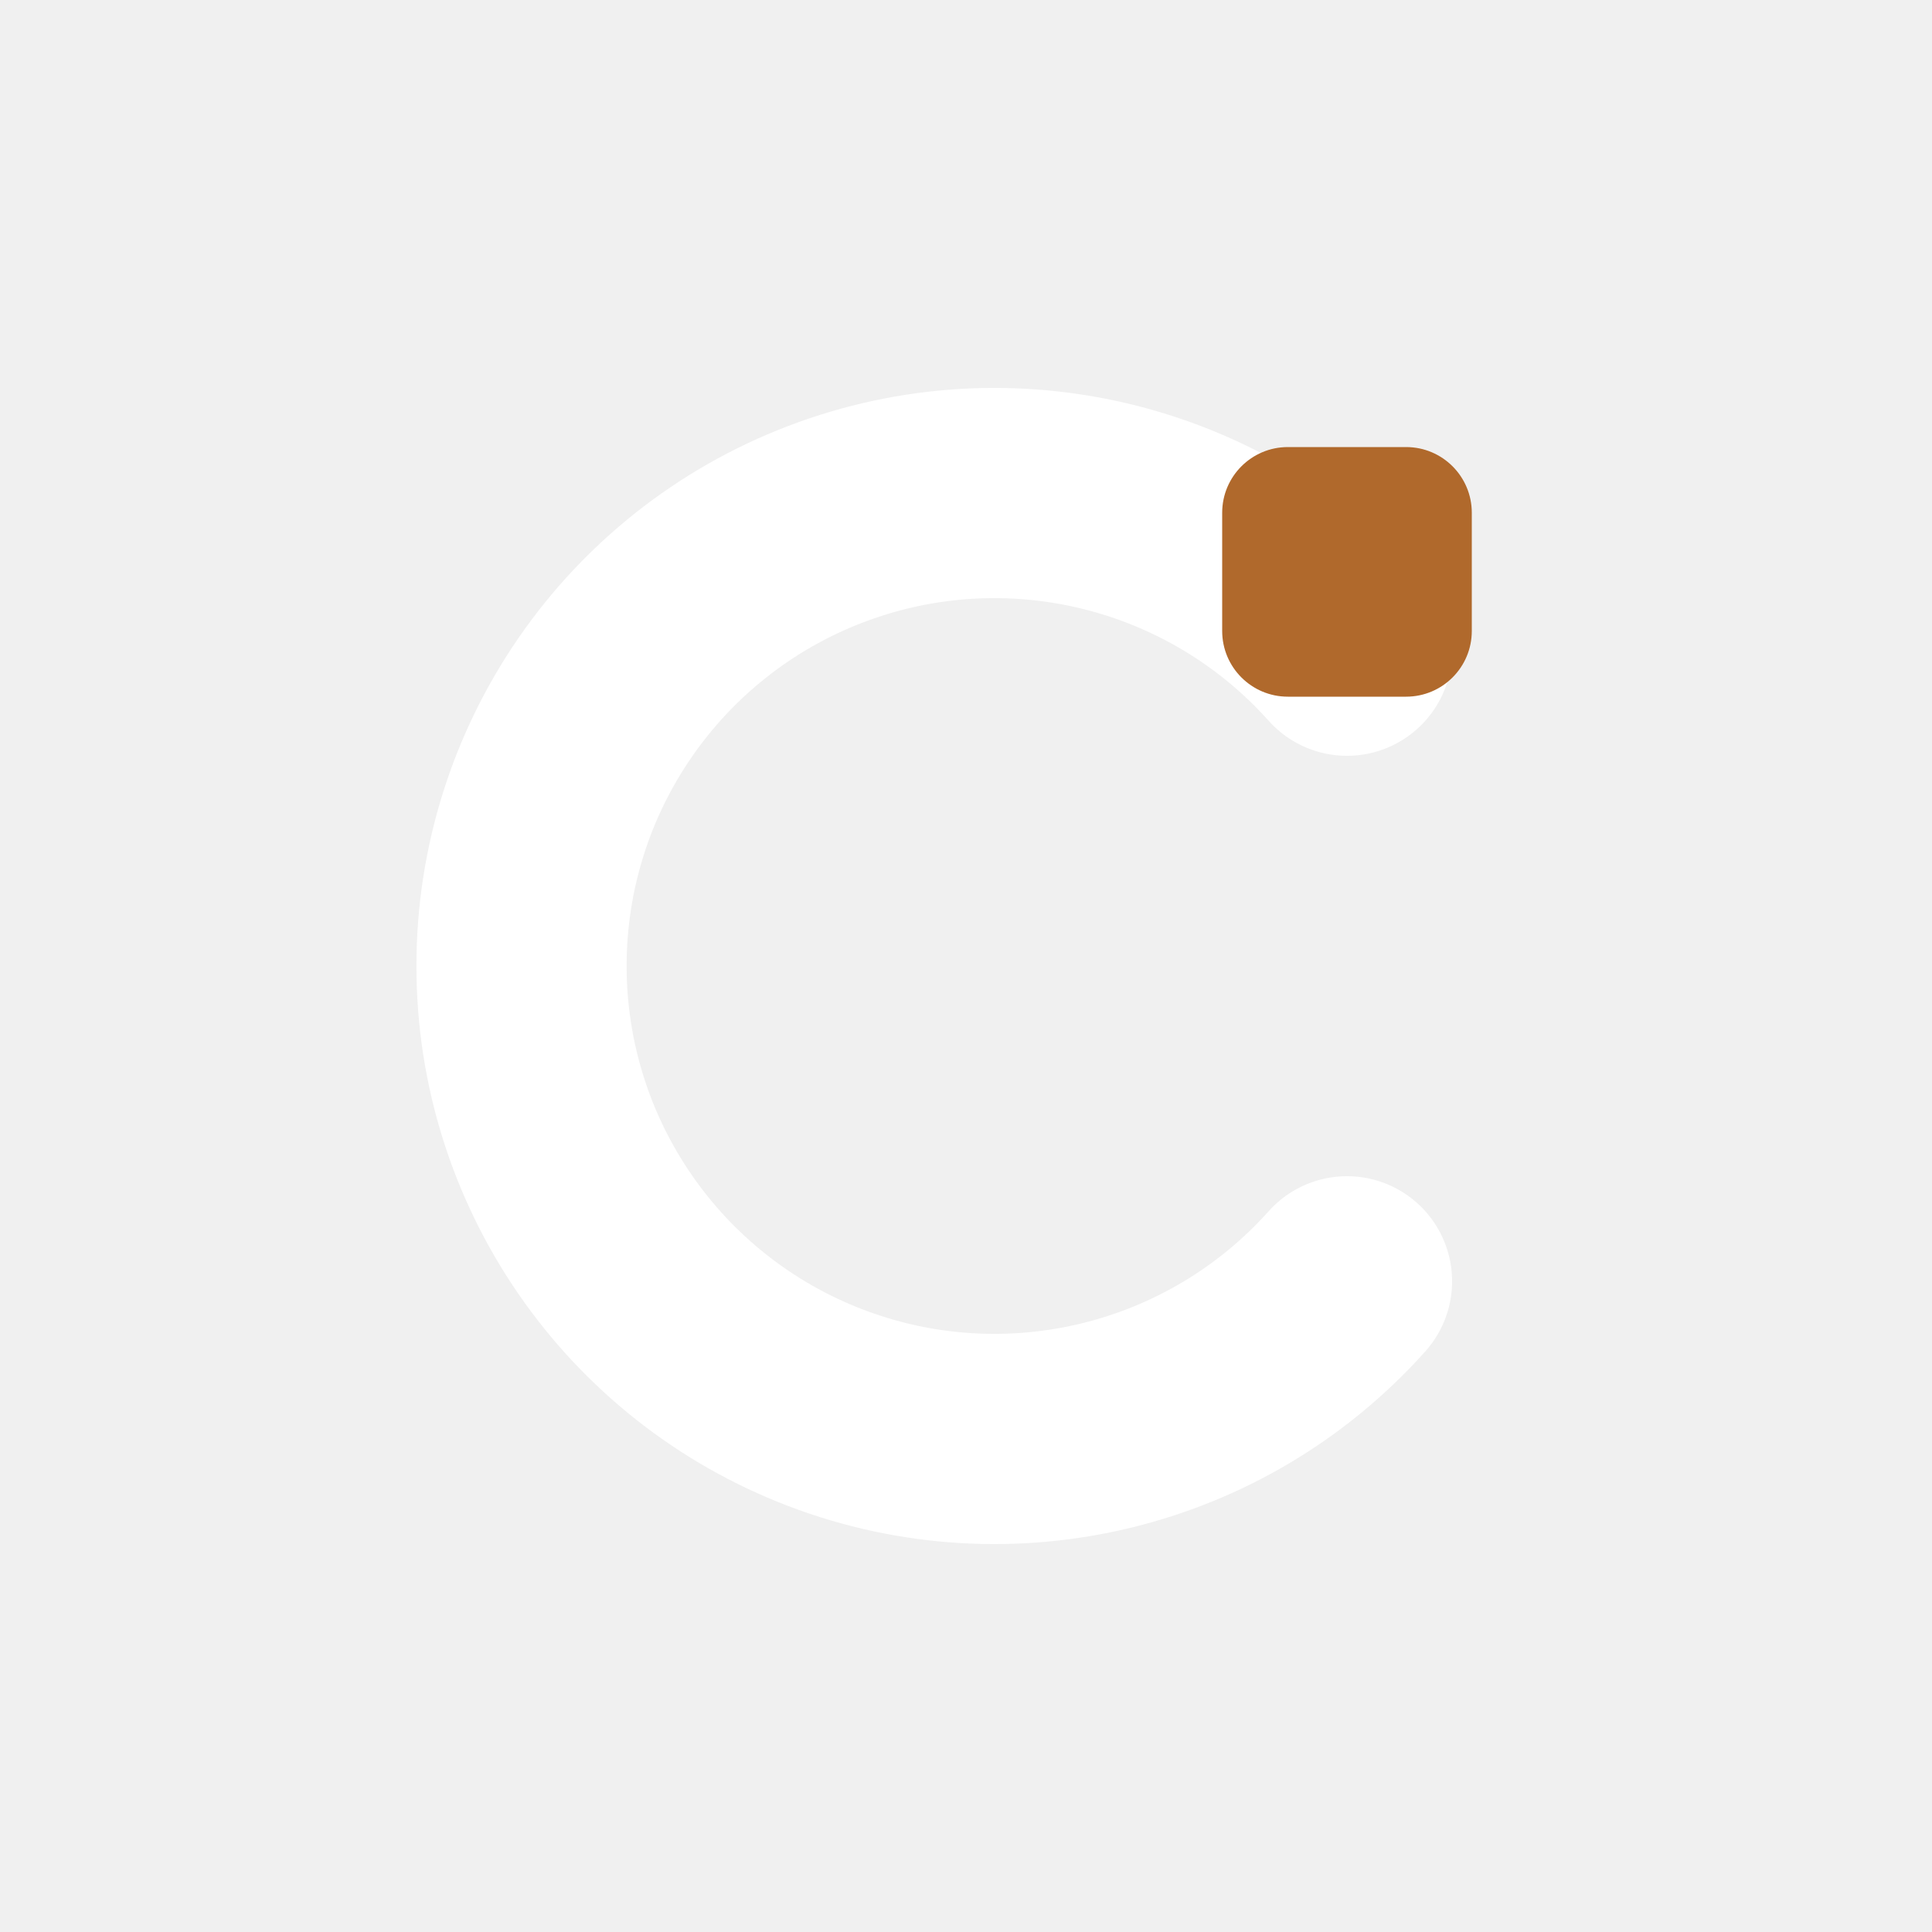
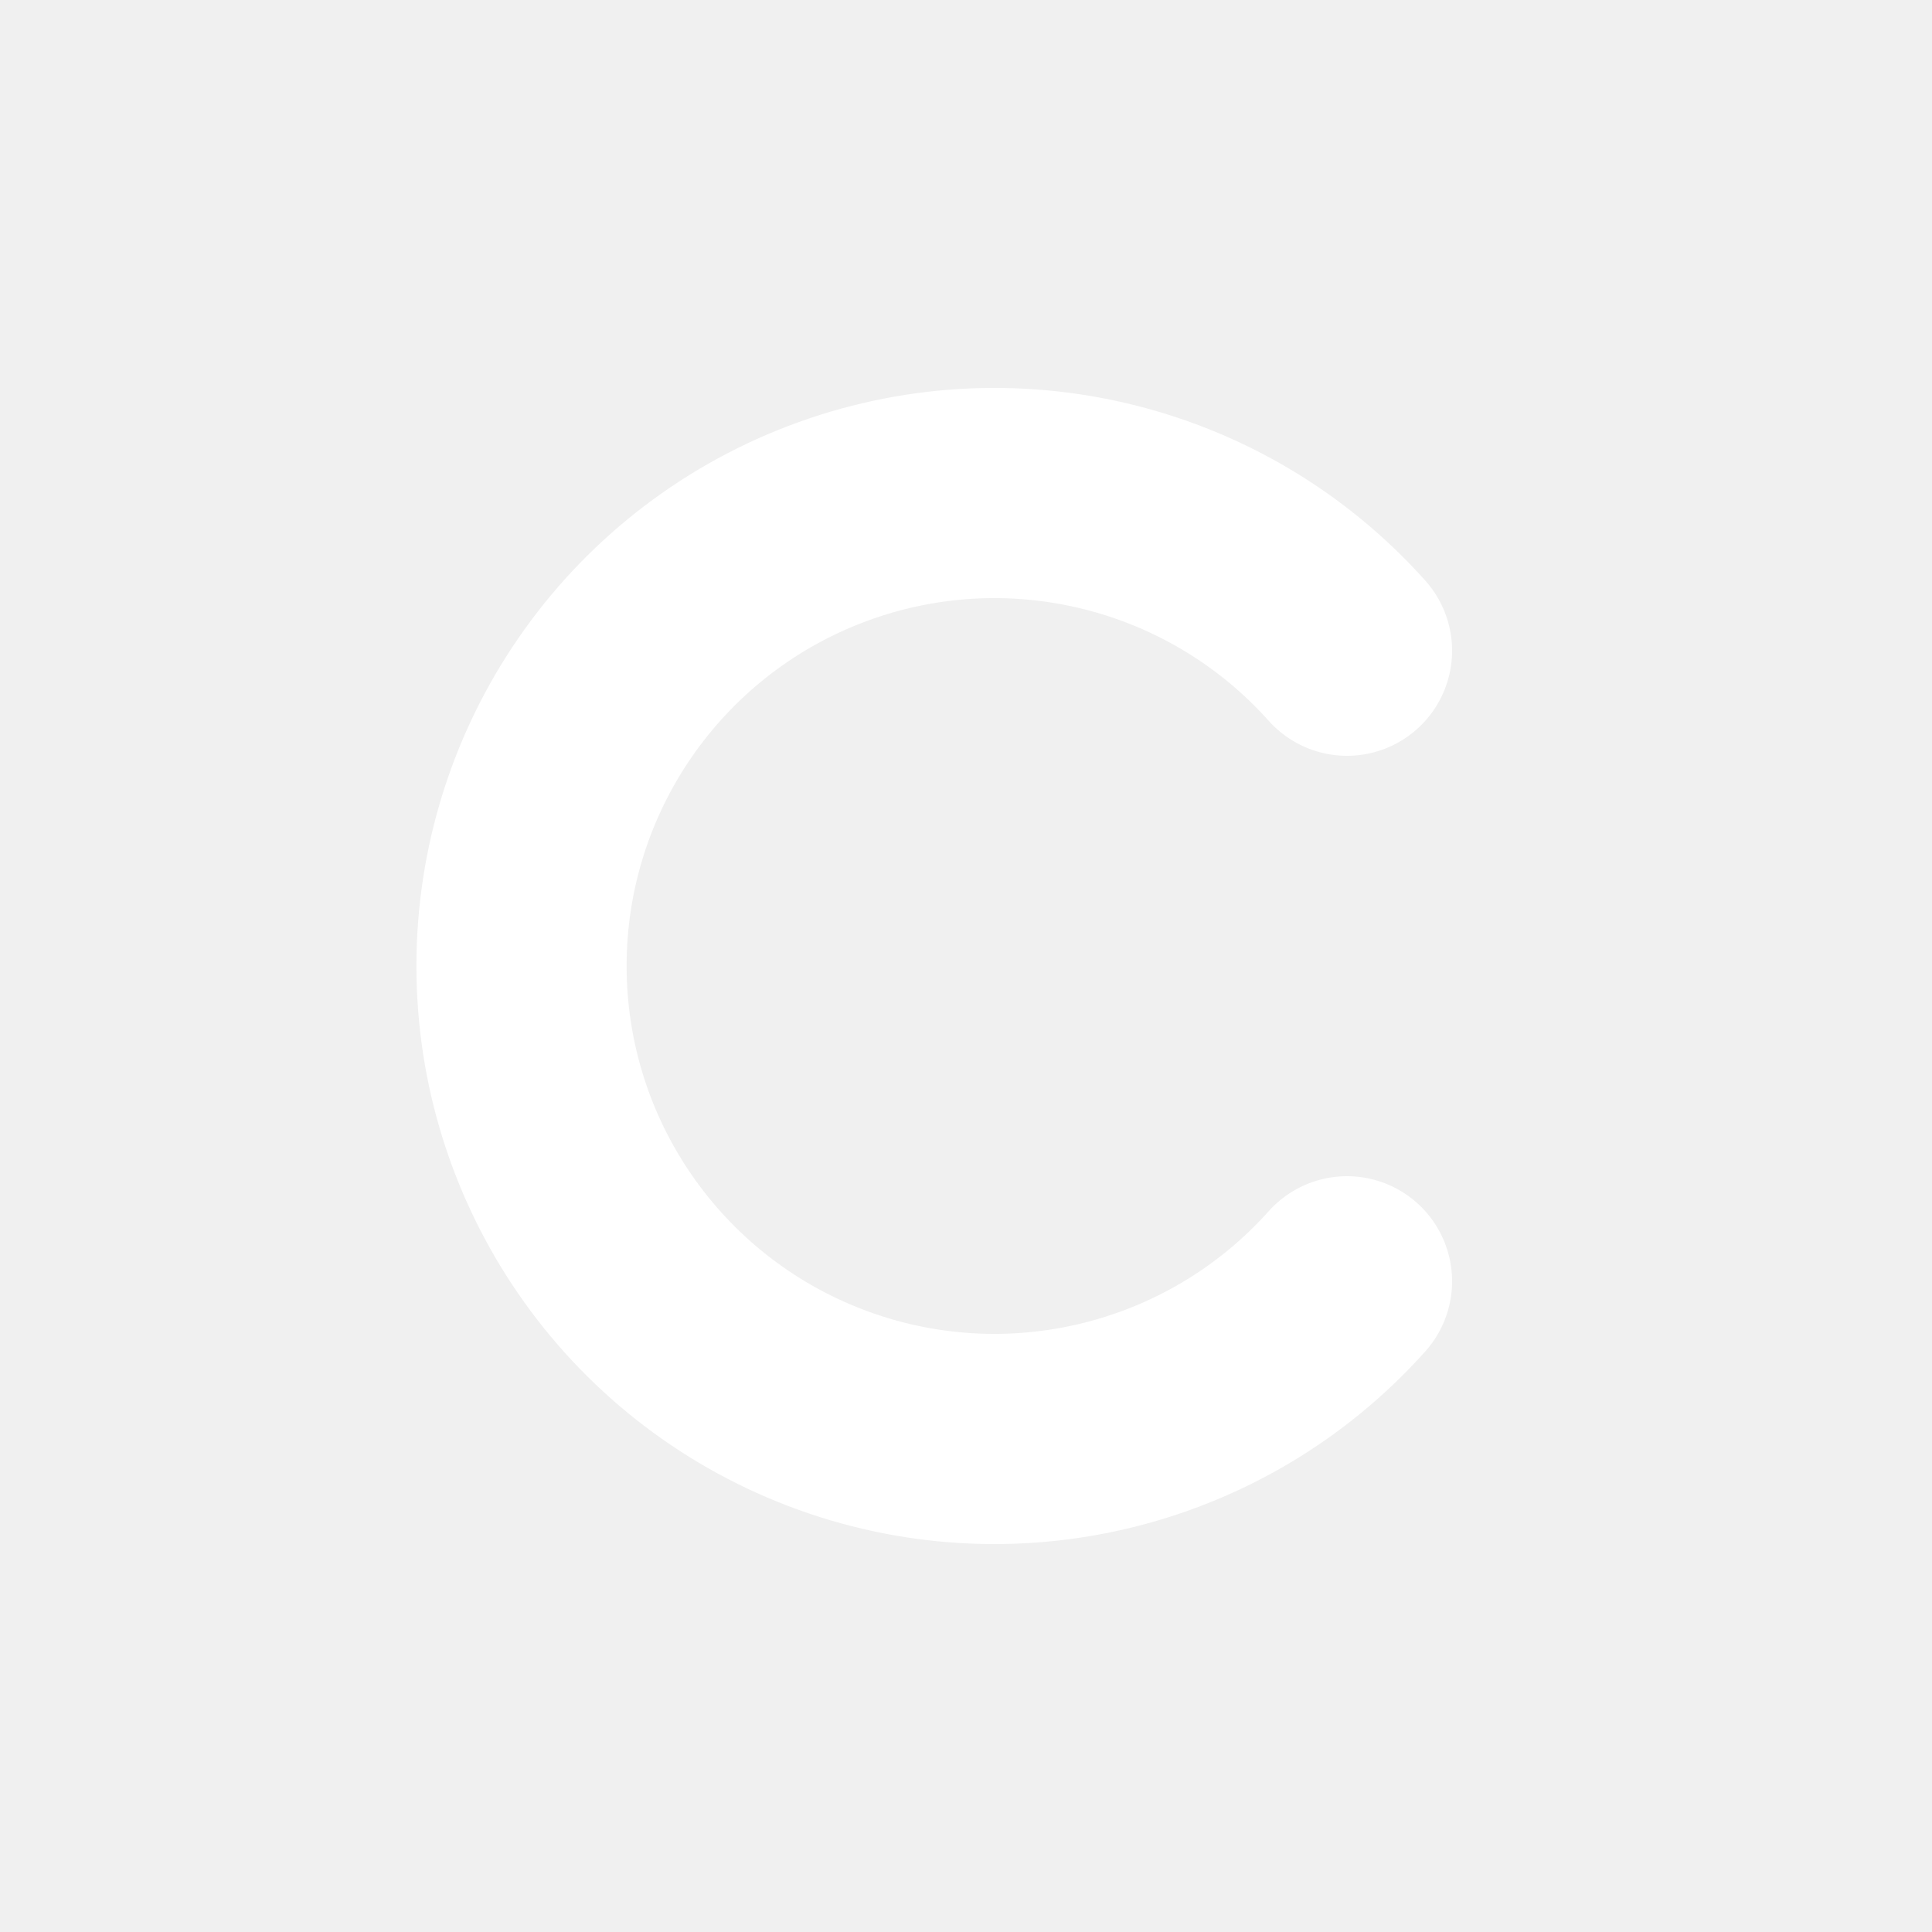
<svg xmlns="http://www.w3.org/2000/svg" viewBox="0 0 100 100">
  <g transform="translate(16,16) scale(0.68)">
    <path d="M 79 26 A 36 36 0 1 0 79 74" fill="none" stroke="#FFFFFF" stroke-width="16" stroke-linecap="round" />
-     <rect x="69.5" y="10.5" width="19" height="19" rx="5" fill="#B0692C" />
  </g>
</svg>
